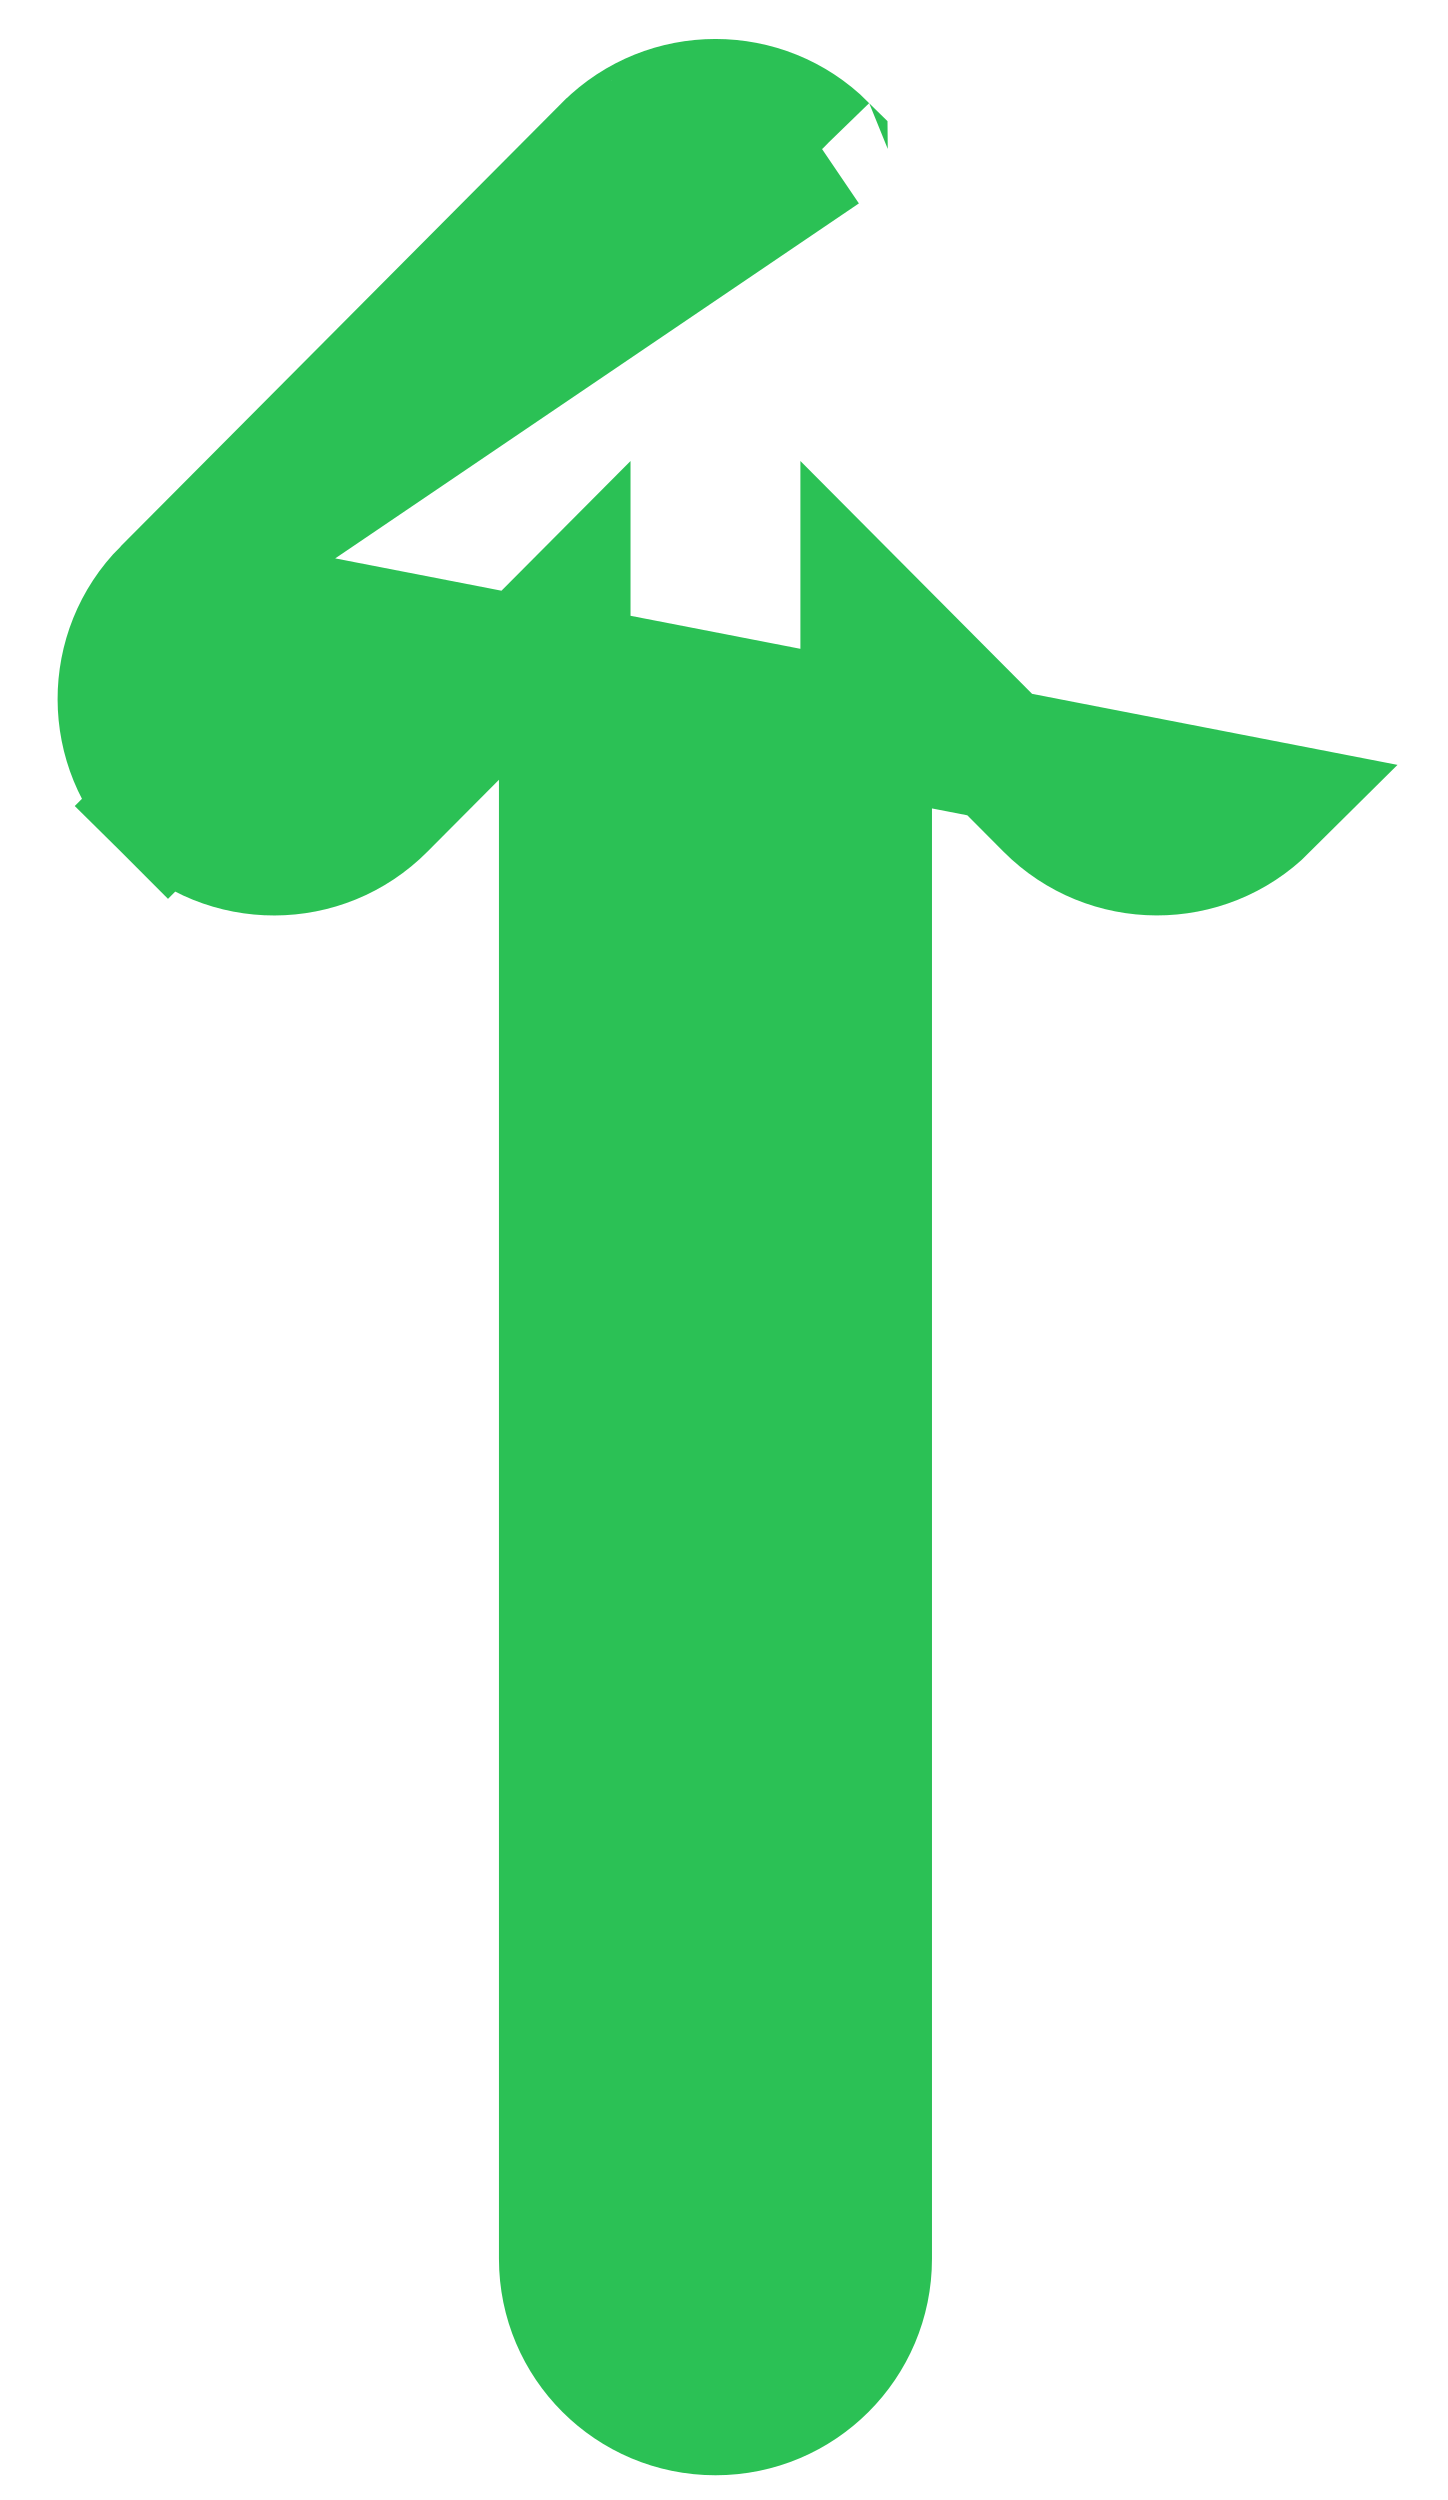
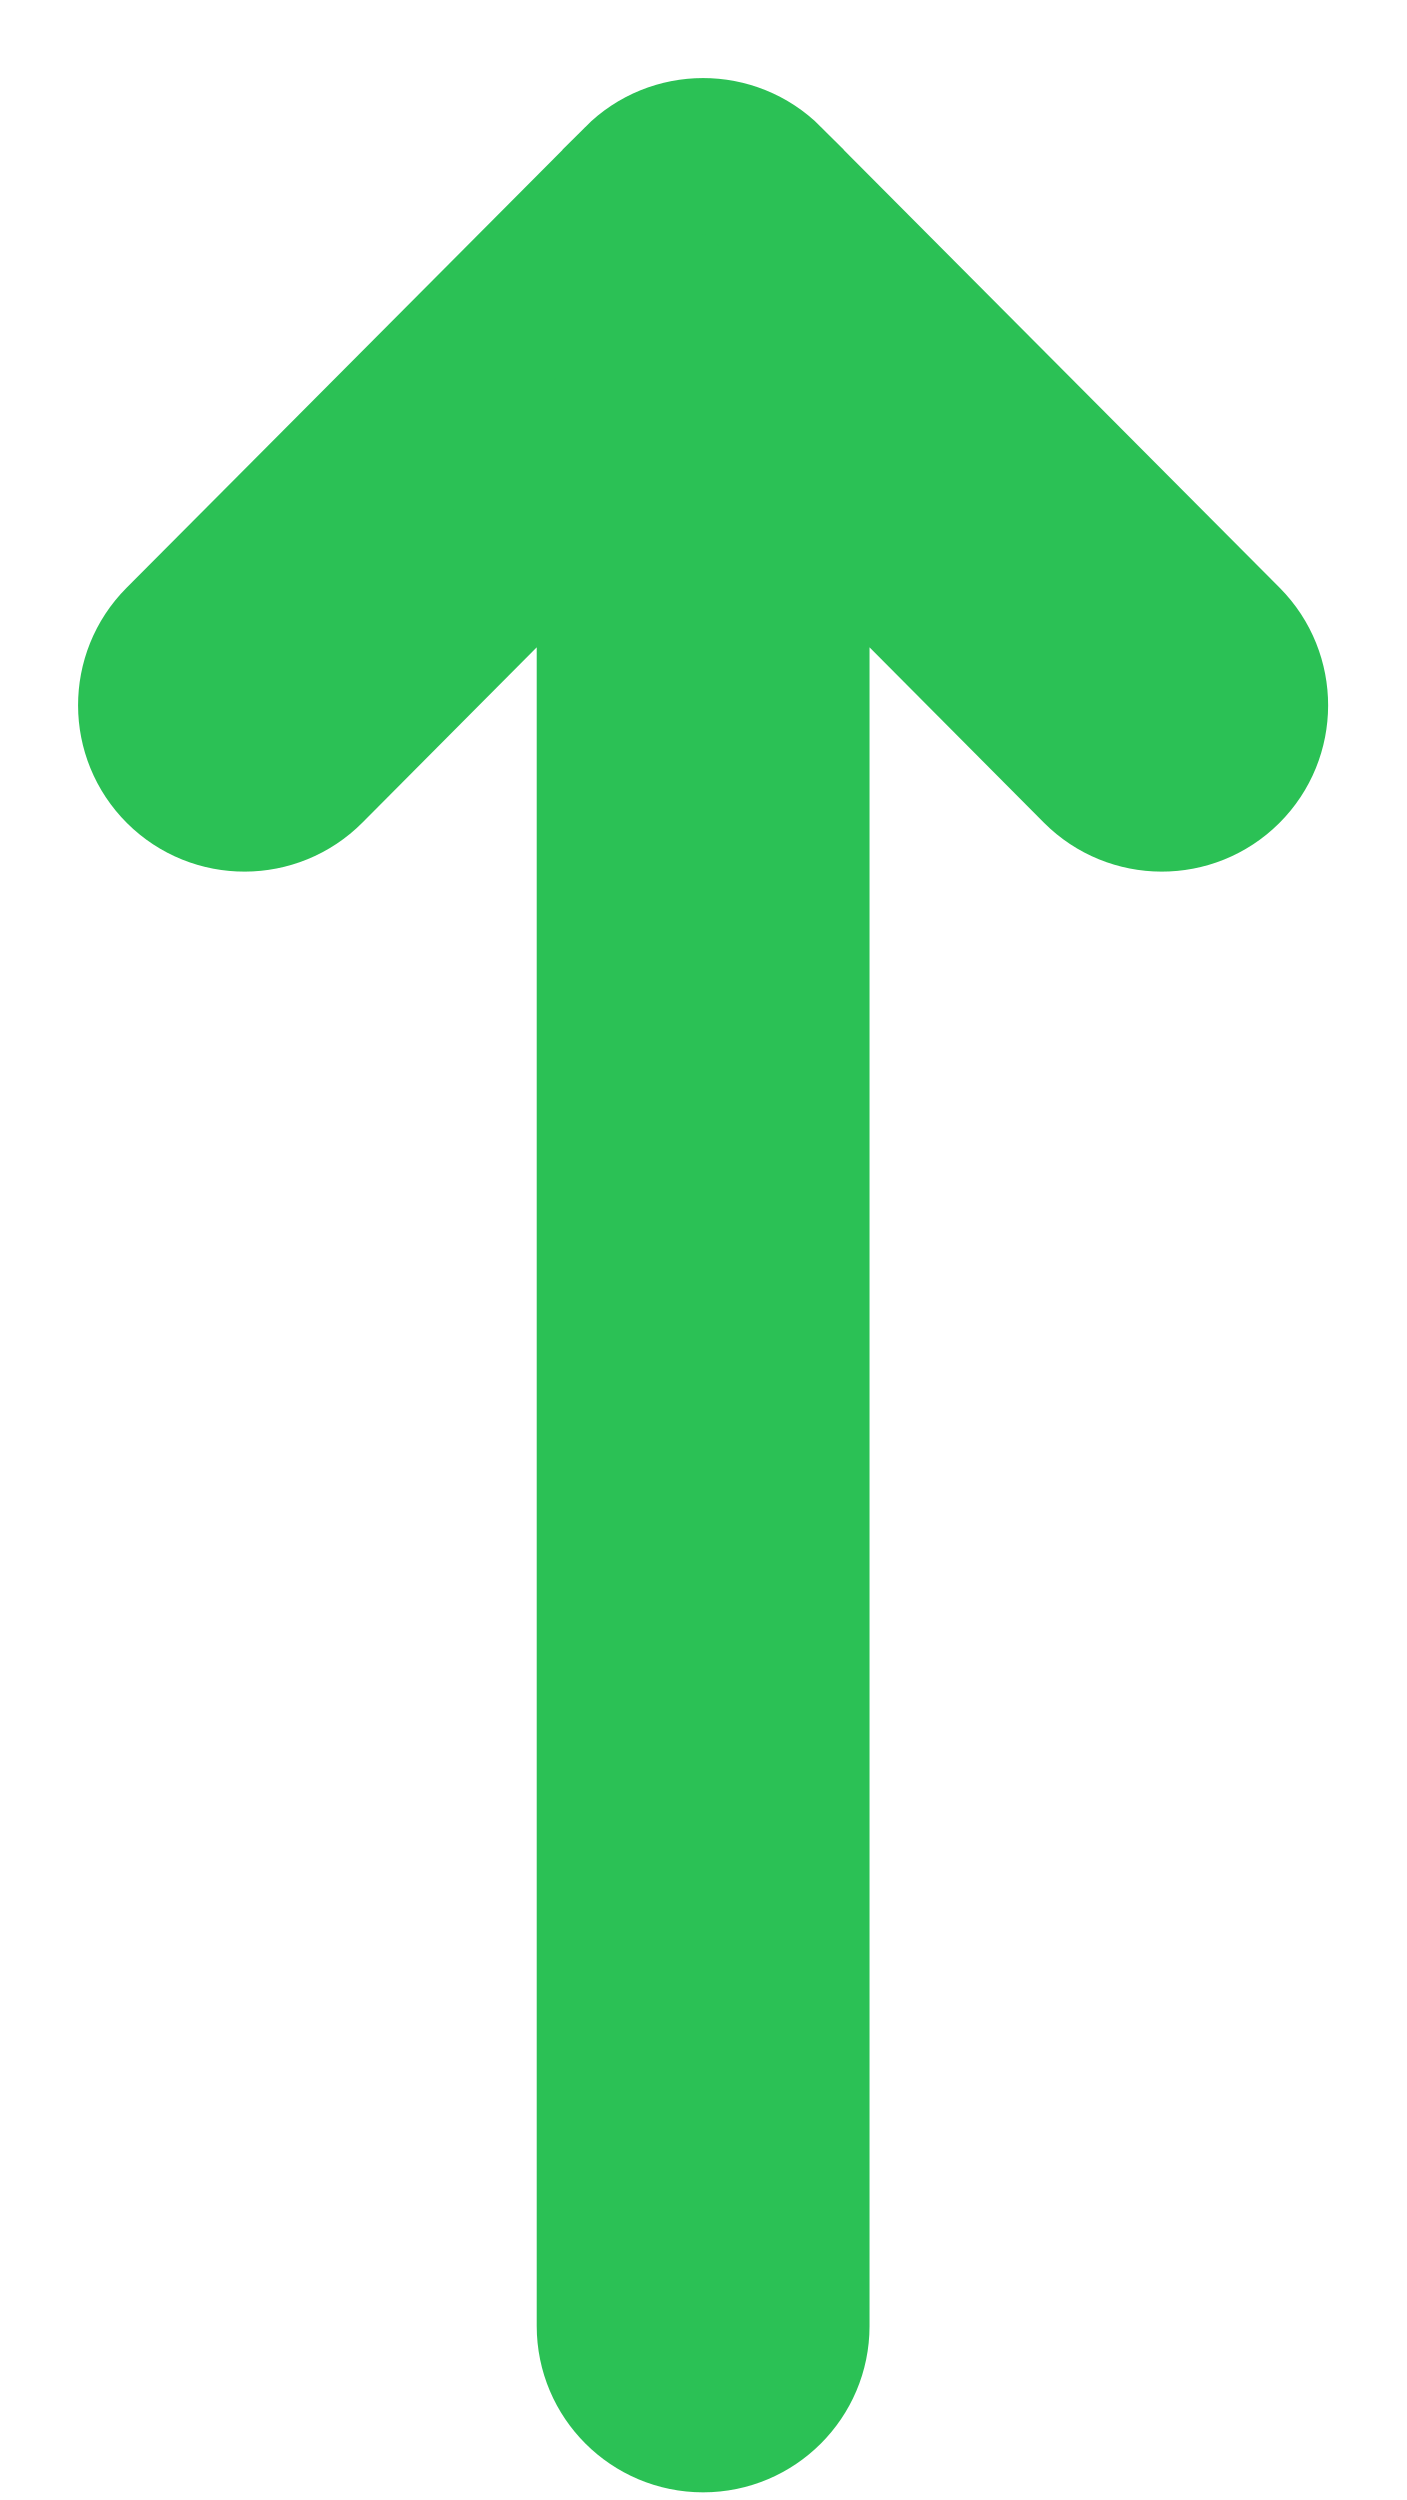
- <svg xmlns="http://www.w3.org/2000/svg" width="11" height="19" viewBox="0 0 11 19" fill="none">
-   <path d="M1.271 4.505L1.271 4.505L4.624 1.135C4.627 1.133 4.629 1.13 4.631 1.128C5.077 0.686 5.798 0.685 6.245 1.129C6.245 1.13 6.246 1.131 6.247 1.132L6.248 1.132M1.271 4.505L6.247 1.132C6.248 1.132 6.248 1.132 6.248 1.132M1.271 4.505C0.825 4.953 0.827 5.678 1.275 6.124L1.625 5.772L1.275 6.124C1.723 6.57 2.448 6.569 2.894 6.12L2.894 6.12L4.292 4.715L4.292 17.167C4.292 17.8 4.805 18.312 5.438 18.312C6.07 18.312 6.583 17.8 6.583 17.167L6.583 4.715L7.981 6.12L7.981 6.12C8.427 6.568 9.152 6.57 9.6 6.124L1.271 4.505ZM6.248 1.132L6.249 1.133L6.248 1.132ZM4.651 1.11C4.652 1.109 4.651 1.109 4.651 1.11C4.651 1.11 4.651 1.11 4.651 1.11L4.651 1.11Z" fill="#2BC155" stroke="#2BC155" />
+ <svg xmlns="http://www.w3.org/2000/svg" width="9" height="16" viewBox="0 0 9 16" fill="none">
+   <path d="M4.1 1.165C4.1 1.165 4.1 1.165 4.1 1.166L1.164 4.115C0.944 4.336 0.945 4.694 1.166 4.914C1.387 5.134 1.745 5.133 1.965 4.912L3.935 2.931L3.935 14.887C3.935 15.198 4.188 15.451 4.5 15.451C4.812 15.451 5.065 15.198 5.065 14.887L5.065 2.931L7.035 4.912C7.255 5.133 7.613 5.134 7.834 4.914C8.055 4.694 8.055 4.336 7.836 4.115L4.9 1.166C4.9 1.165 4.9 1.165 4.9 1.165C4.679 0.944 4.32 0.945 4.1 1.165Z" fill="#2BC155" stroke="#2BC155" />
</svg>
